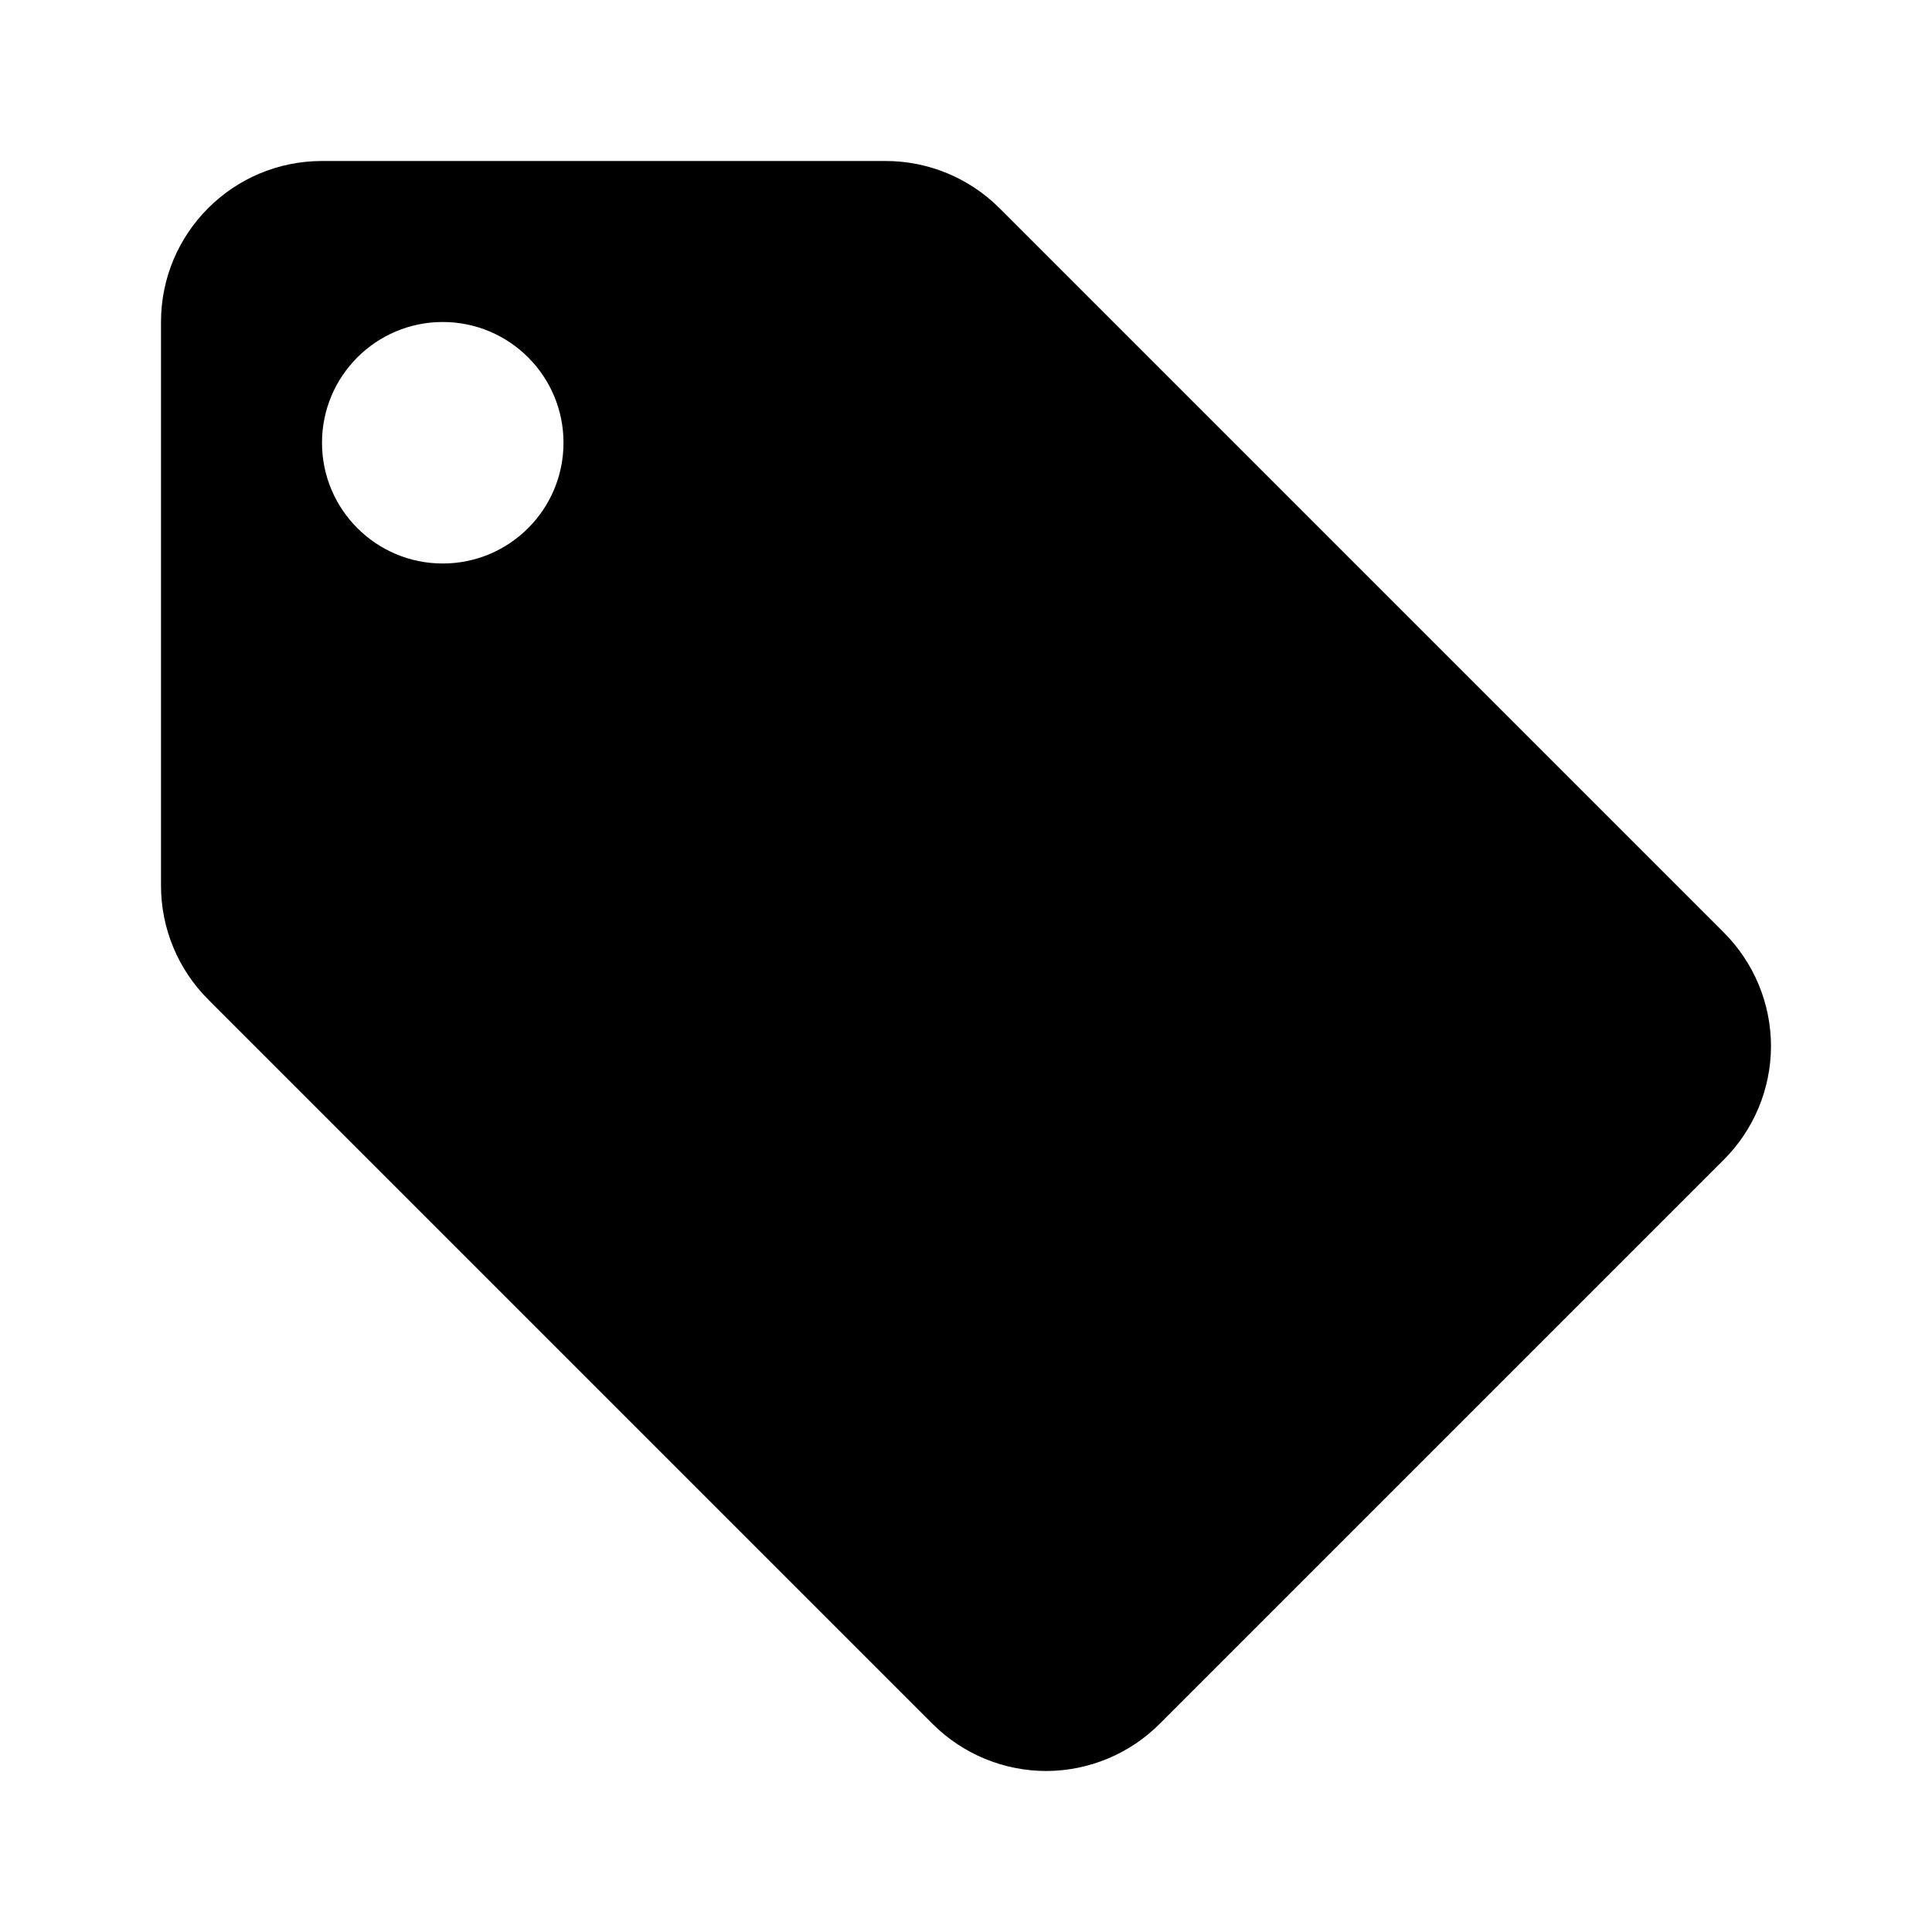
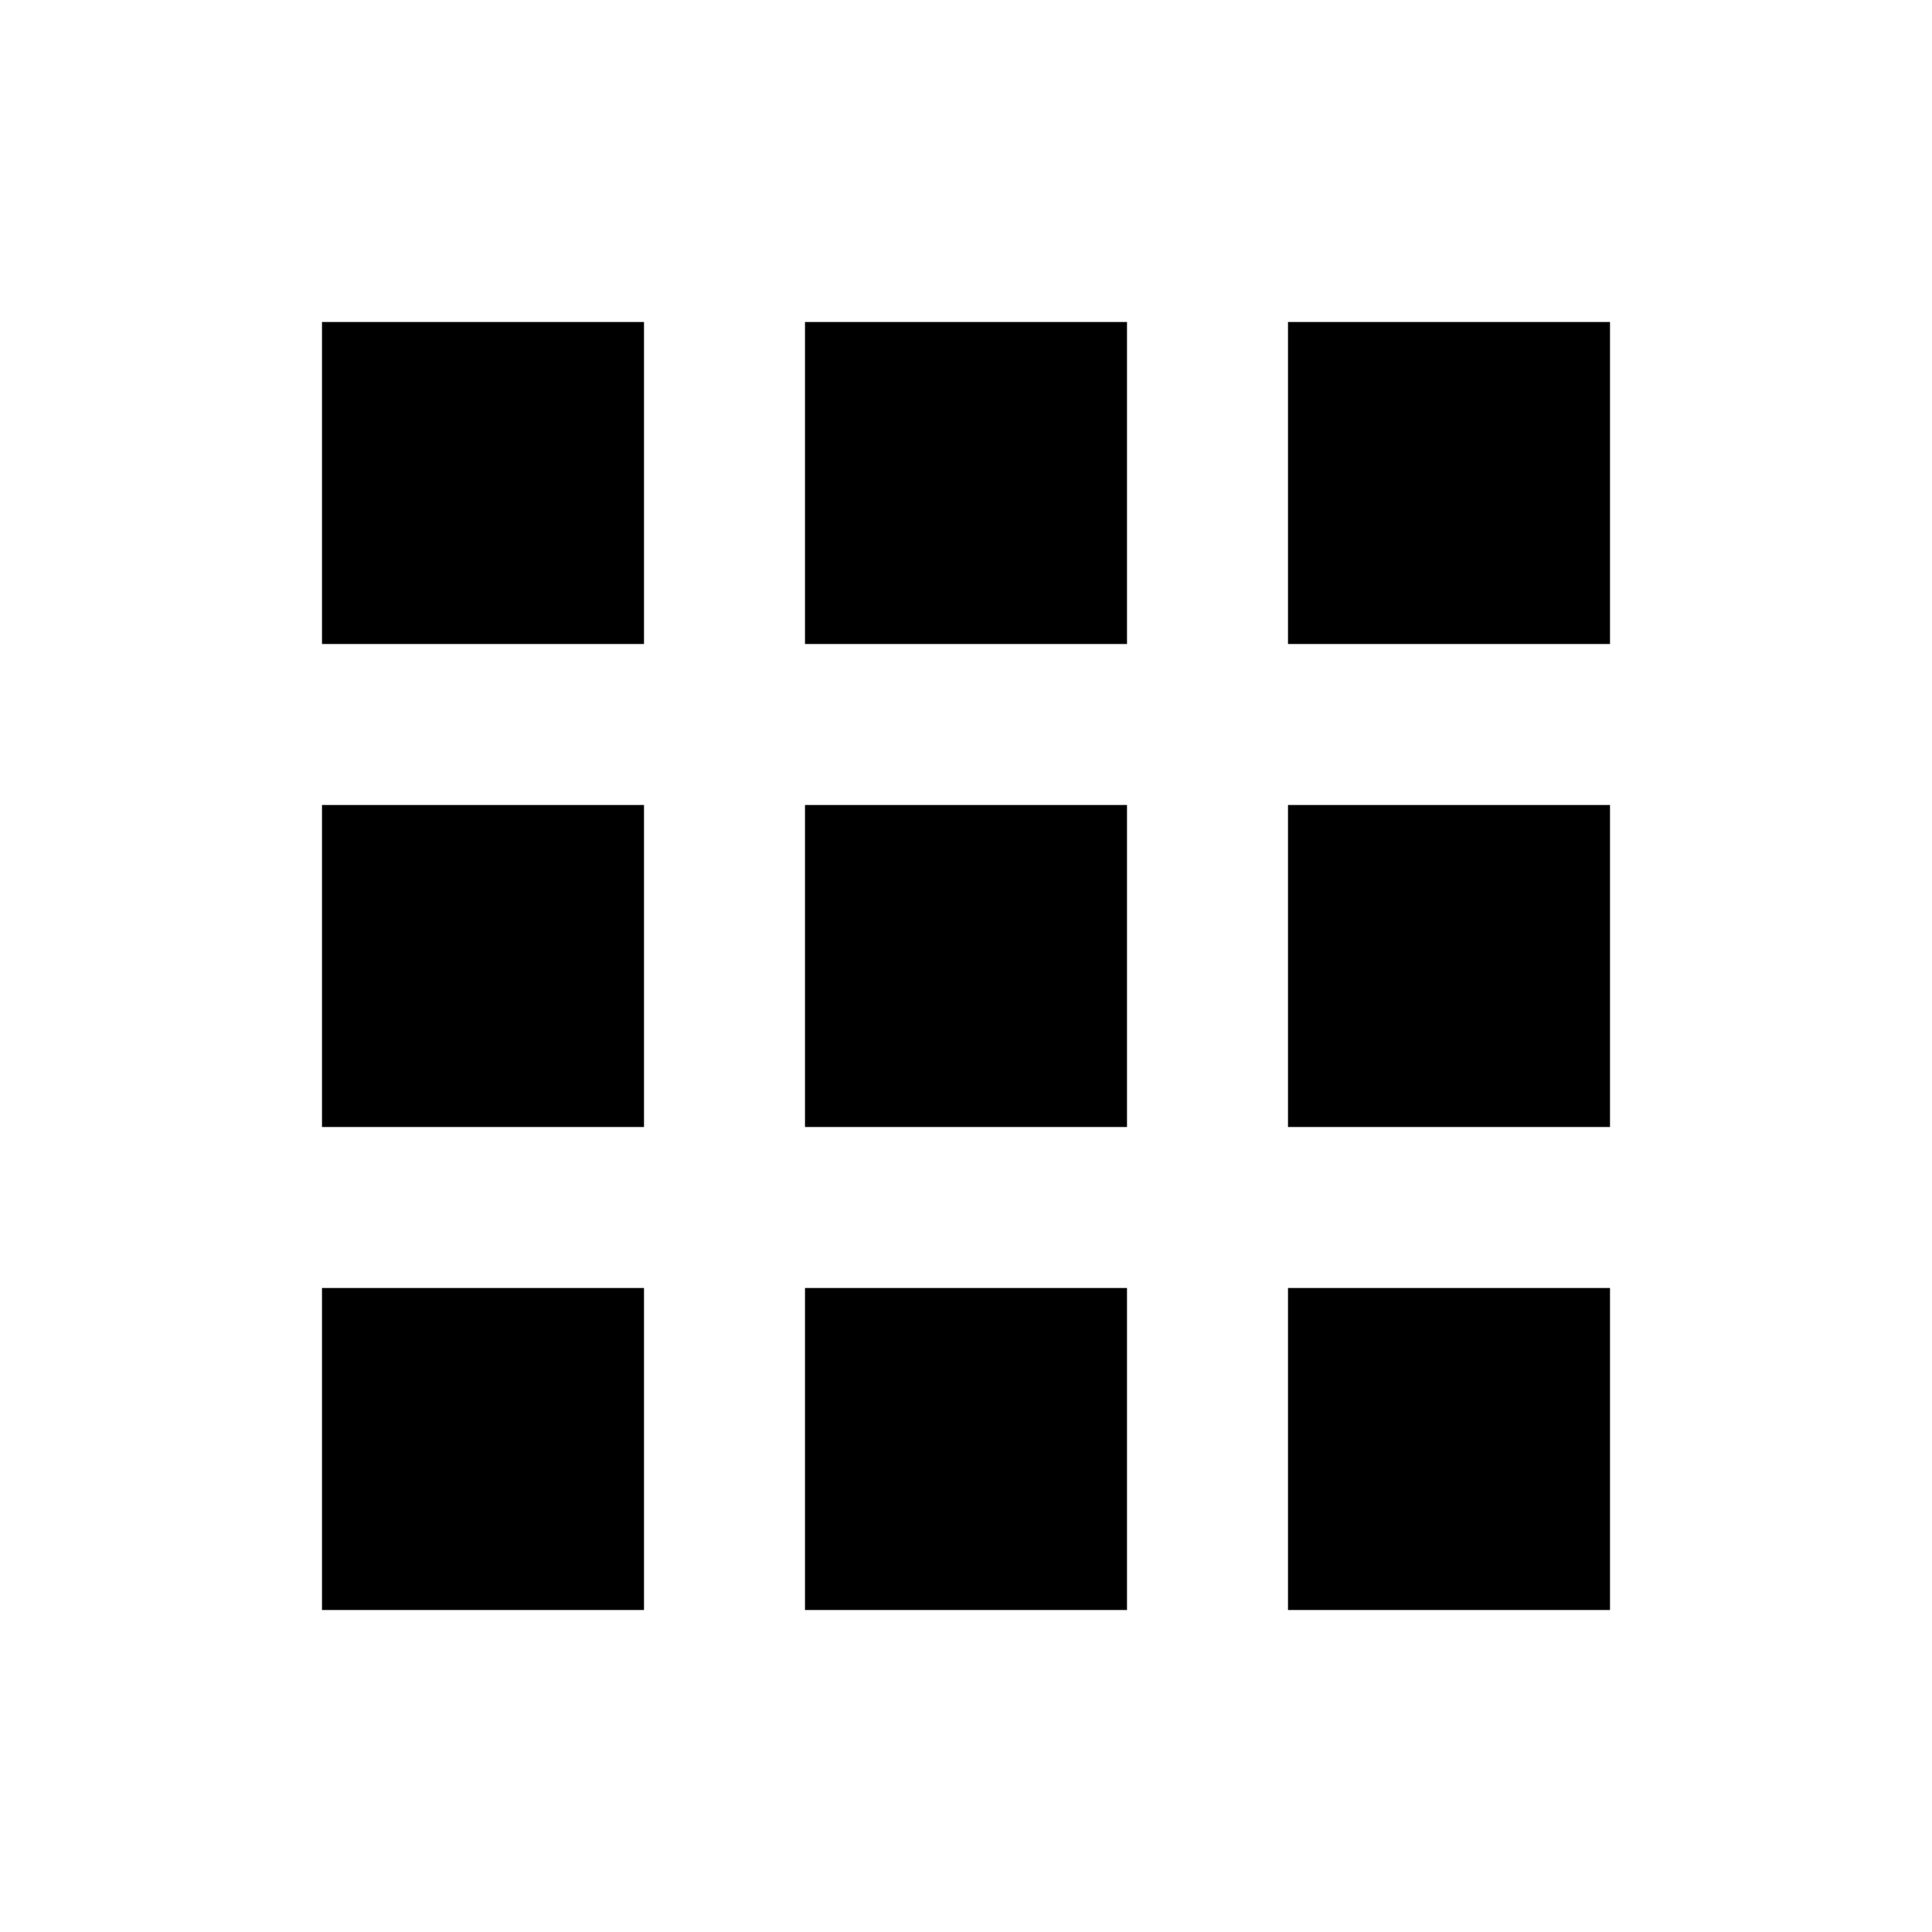
<svg xmlns="http://www.w3.org/2000/svg" id="Layer_1" data-name="Layer 1" viewBox="0 0 24 24">
-   <path d="M21.41,11.58l-9-9A2,2,0,0,0,11,2H4A2,2,0,0,0,2,4v7a2,2,0,0,0,.59,1.42l9,9A2,2,0,0,0,13,22a2,2,0,0,0,1.41-.59l7-7A2,2,0,0,0,22,13,2,2,0,0,0,21.41,11.58ZM5.5,7A1.5,1.5,0,1,1,7,5.5,1.5,1.5,0,0,1,5.5,7Z" style="fill:currentColor" />
+   <path d="M4,8H8V4H4Zm6,12h4V16H10ZM4,20H8V16H4Zm0-6H8V10H4Zm6,0h4V10H10ZM16,4V8h4V4ZM10,8h4V4H10Zm6,6h4V10H16Zm0,6h4V16H16Z" style="fill:currentColor" />
</svg>
